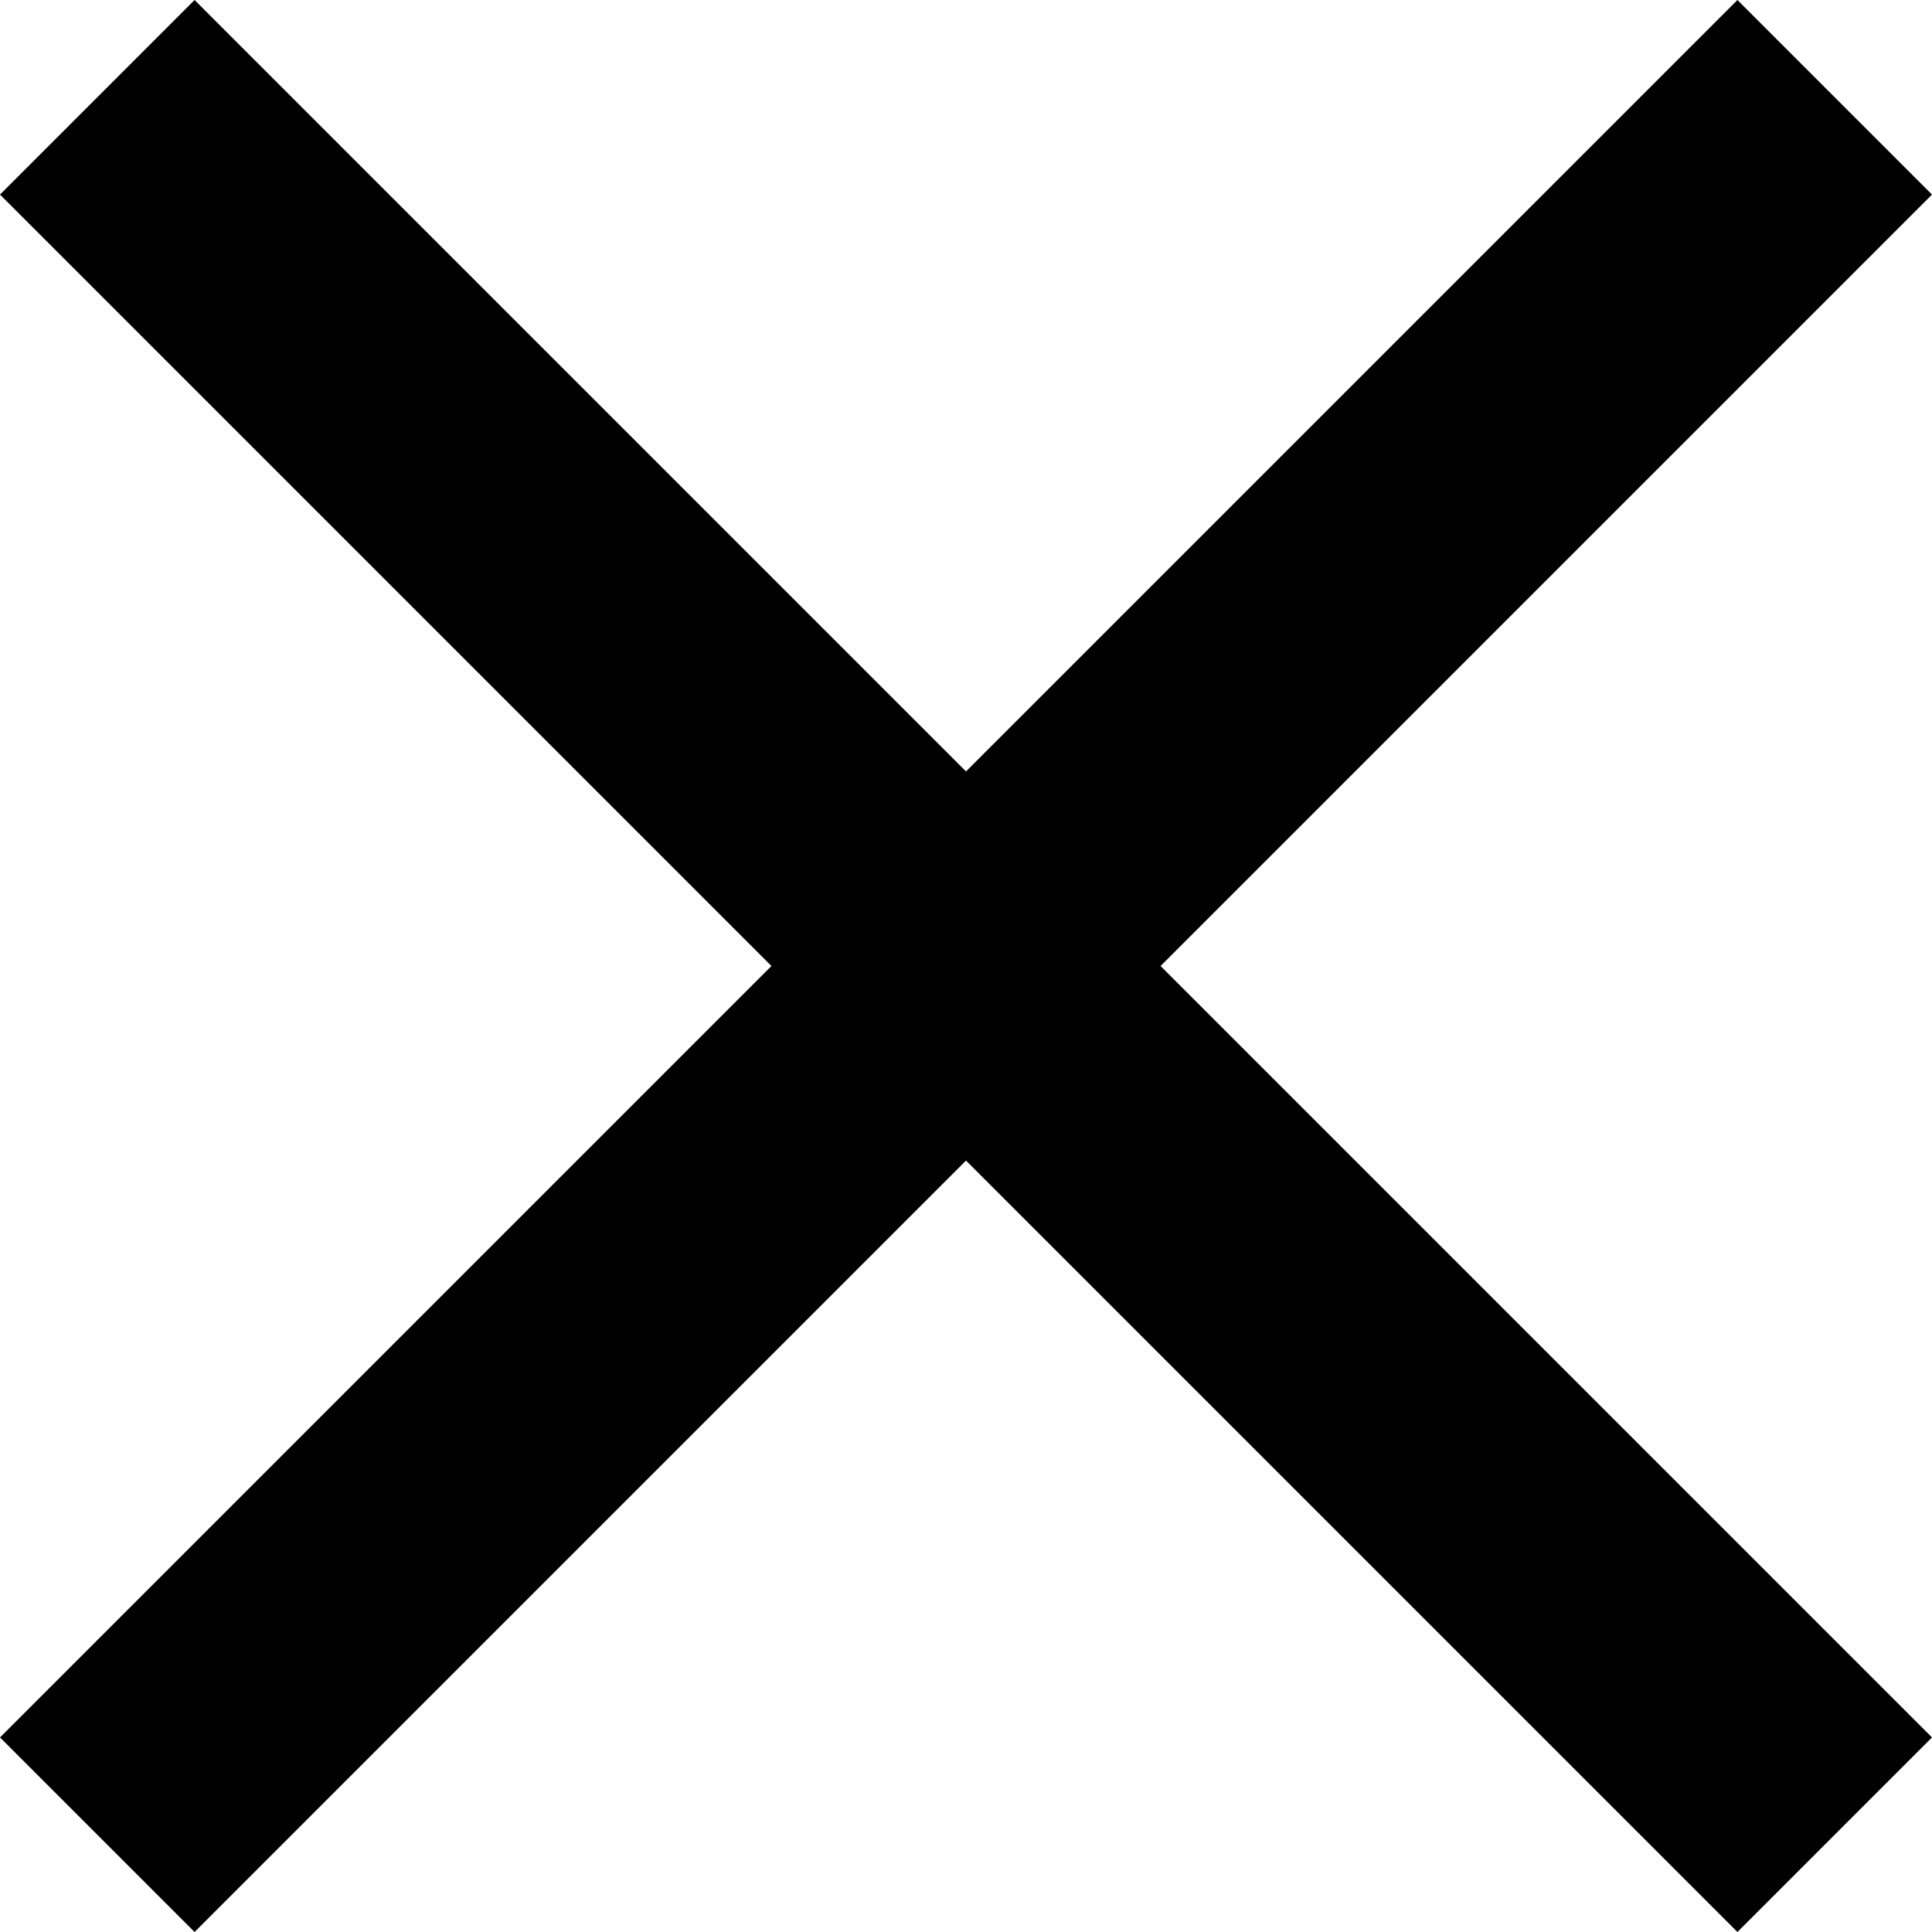
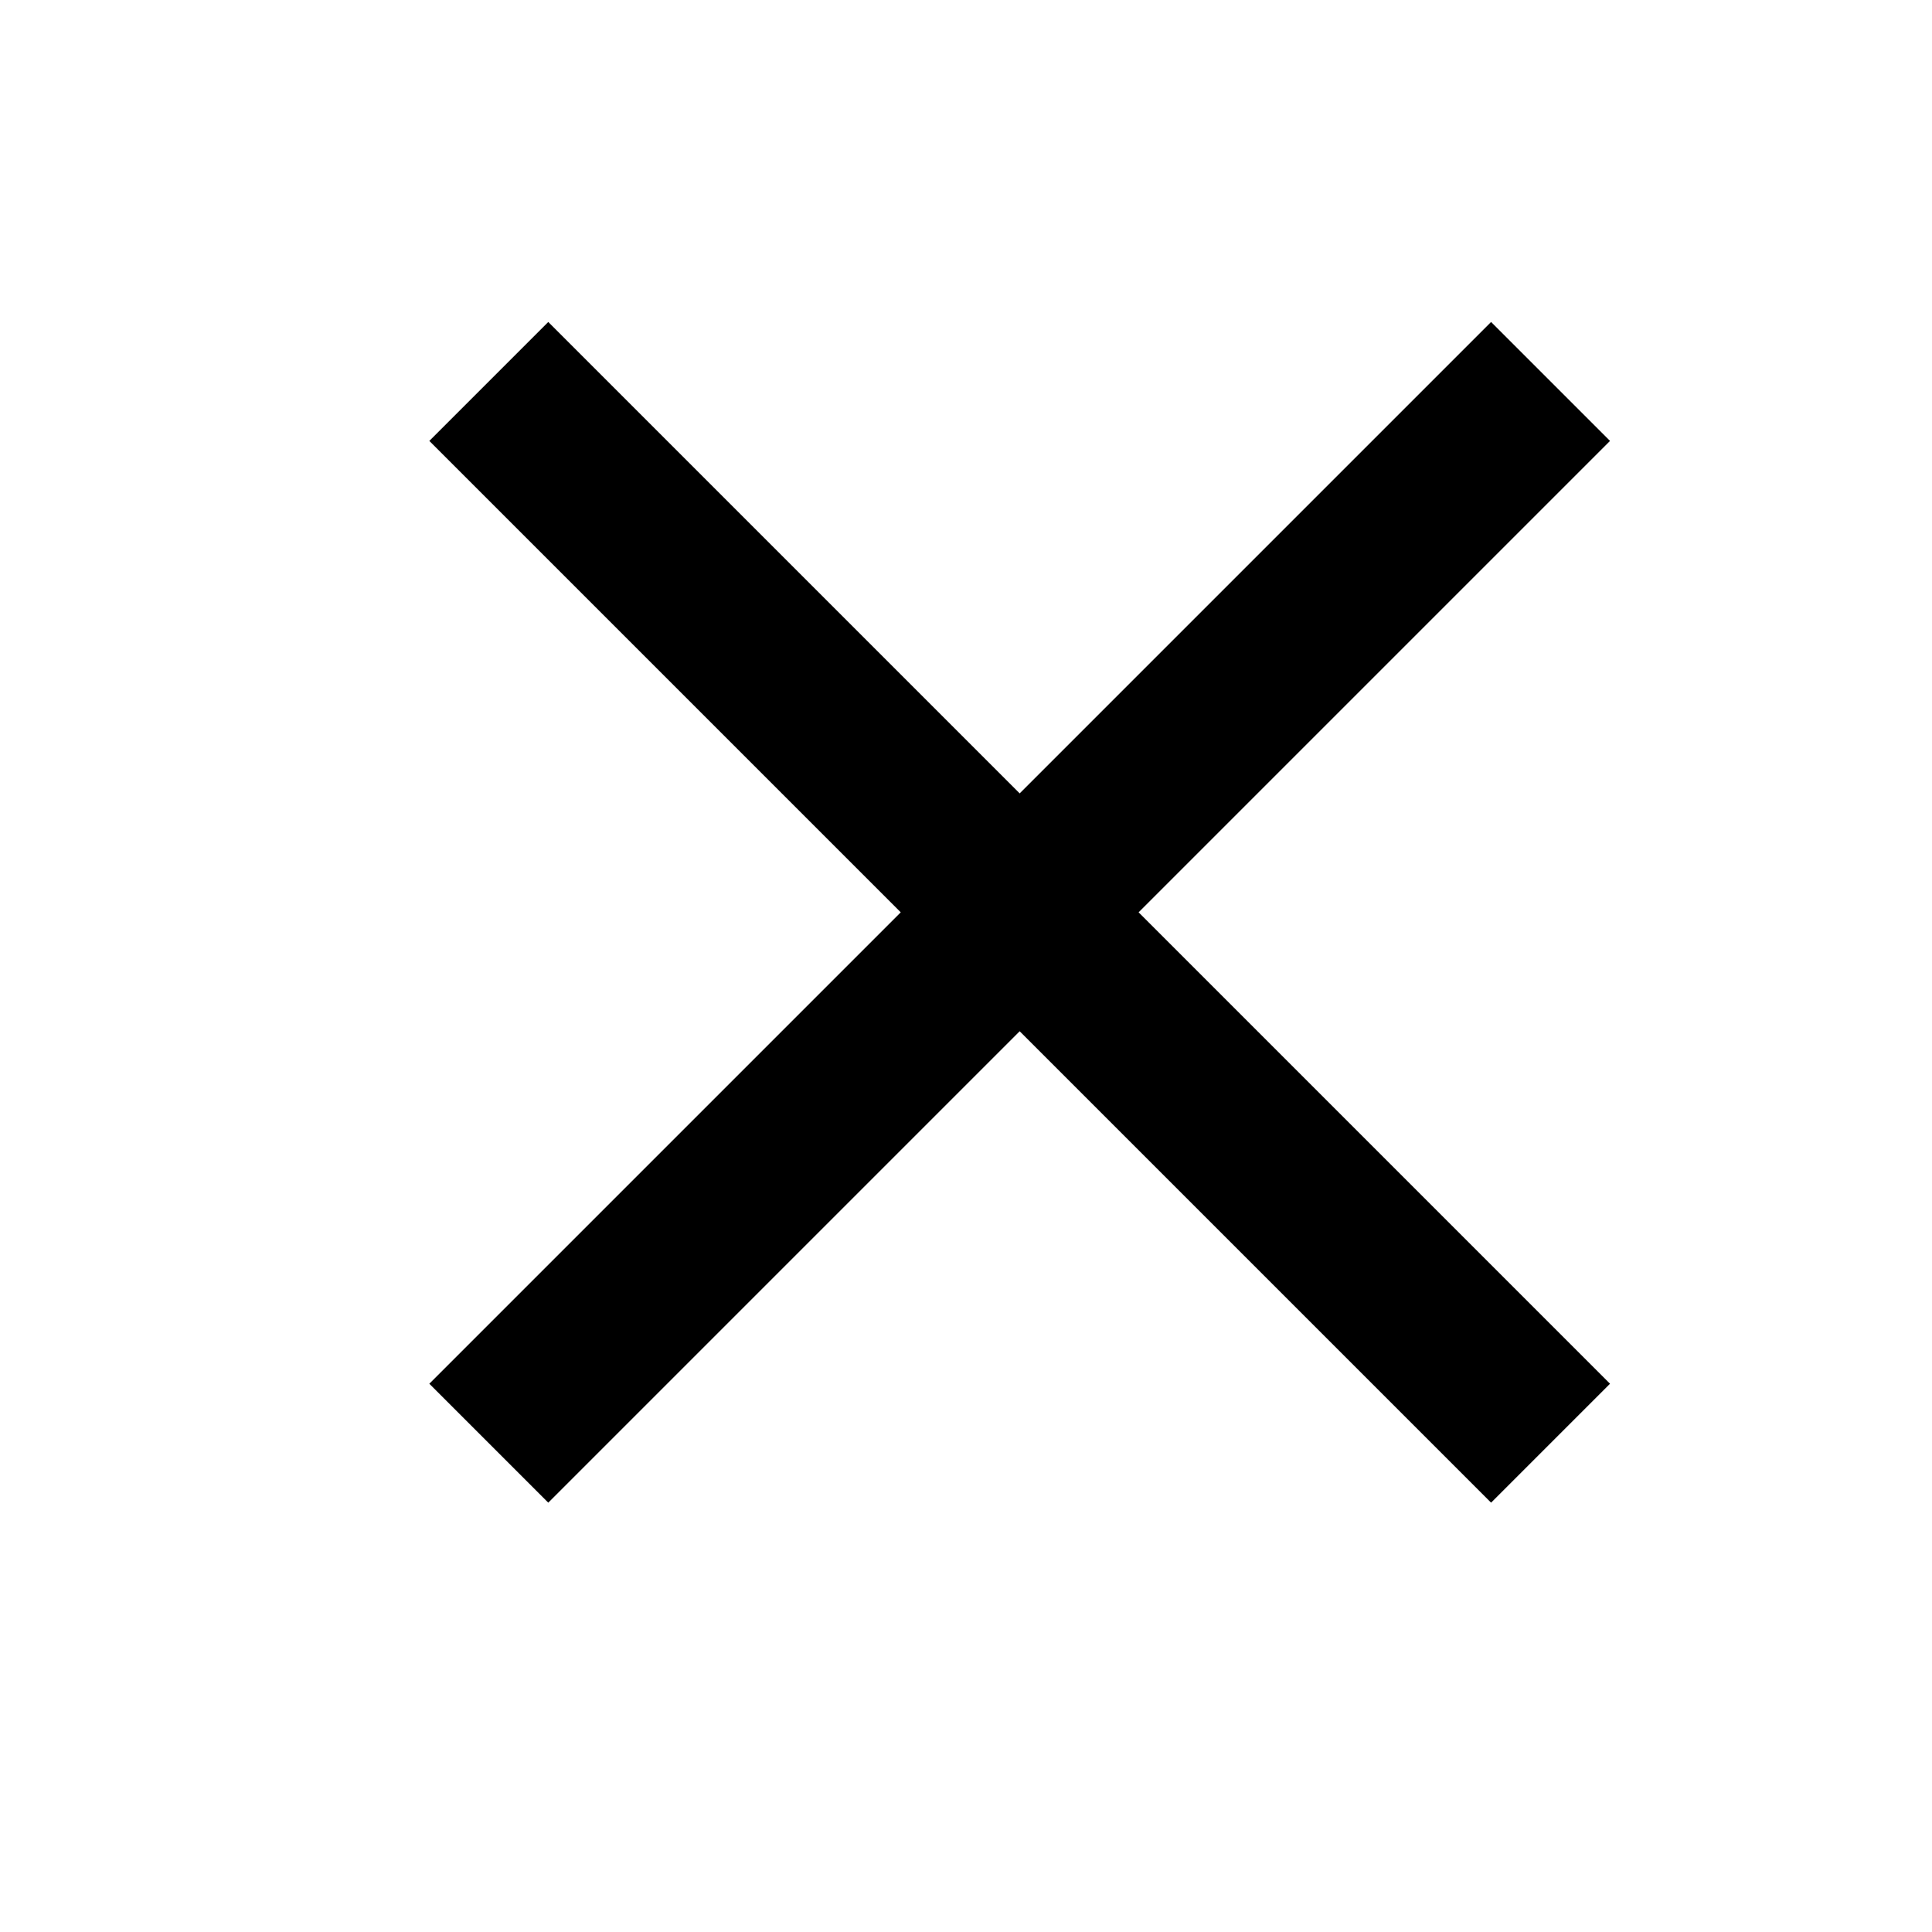
<svg xmlns="http://www.w3.org/2000/svg" version="1.1" width="32" height="32" viewBox="0 0 32 32">
-   <path d="M32 3.223l-3.223-3.223-12.777 12.777-12.777-12.777-3.223 3.223 12.777 12.777-12.777 12.777 3.223 3.223 12.777-12.777 12.777 12.777 3.223-3.223-12.777-12.777 12.777-12.777z" />
+   <path d="M26.667 7.303l-1.97-1.97-7.808 7.808-7.808-7.808-1.97 1.97 7.808 7.808-7.808 7.808 1.97 1.97 7.808-7.808 7.808 7.808 1.97-1.97-7.808-7.808 7.808-7.808z" />
</svg>
